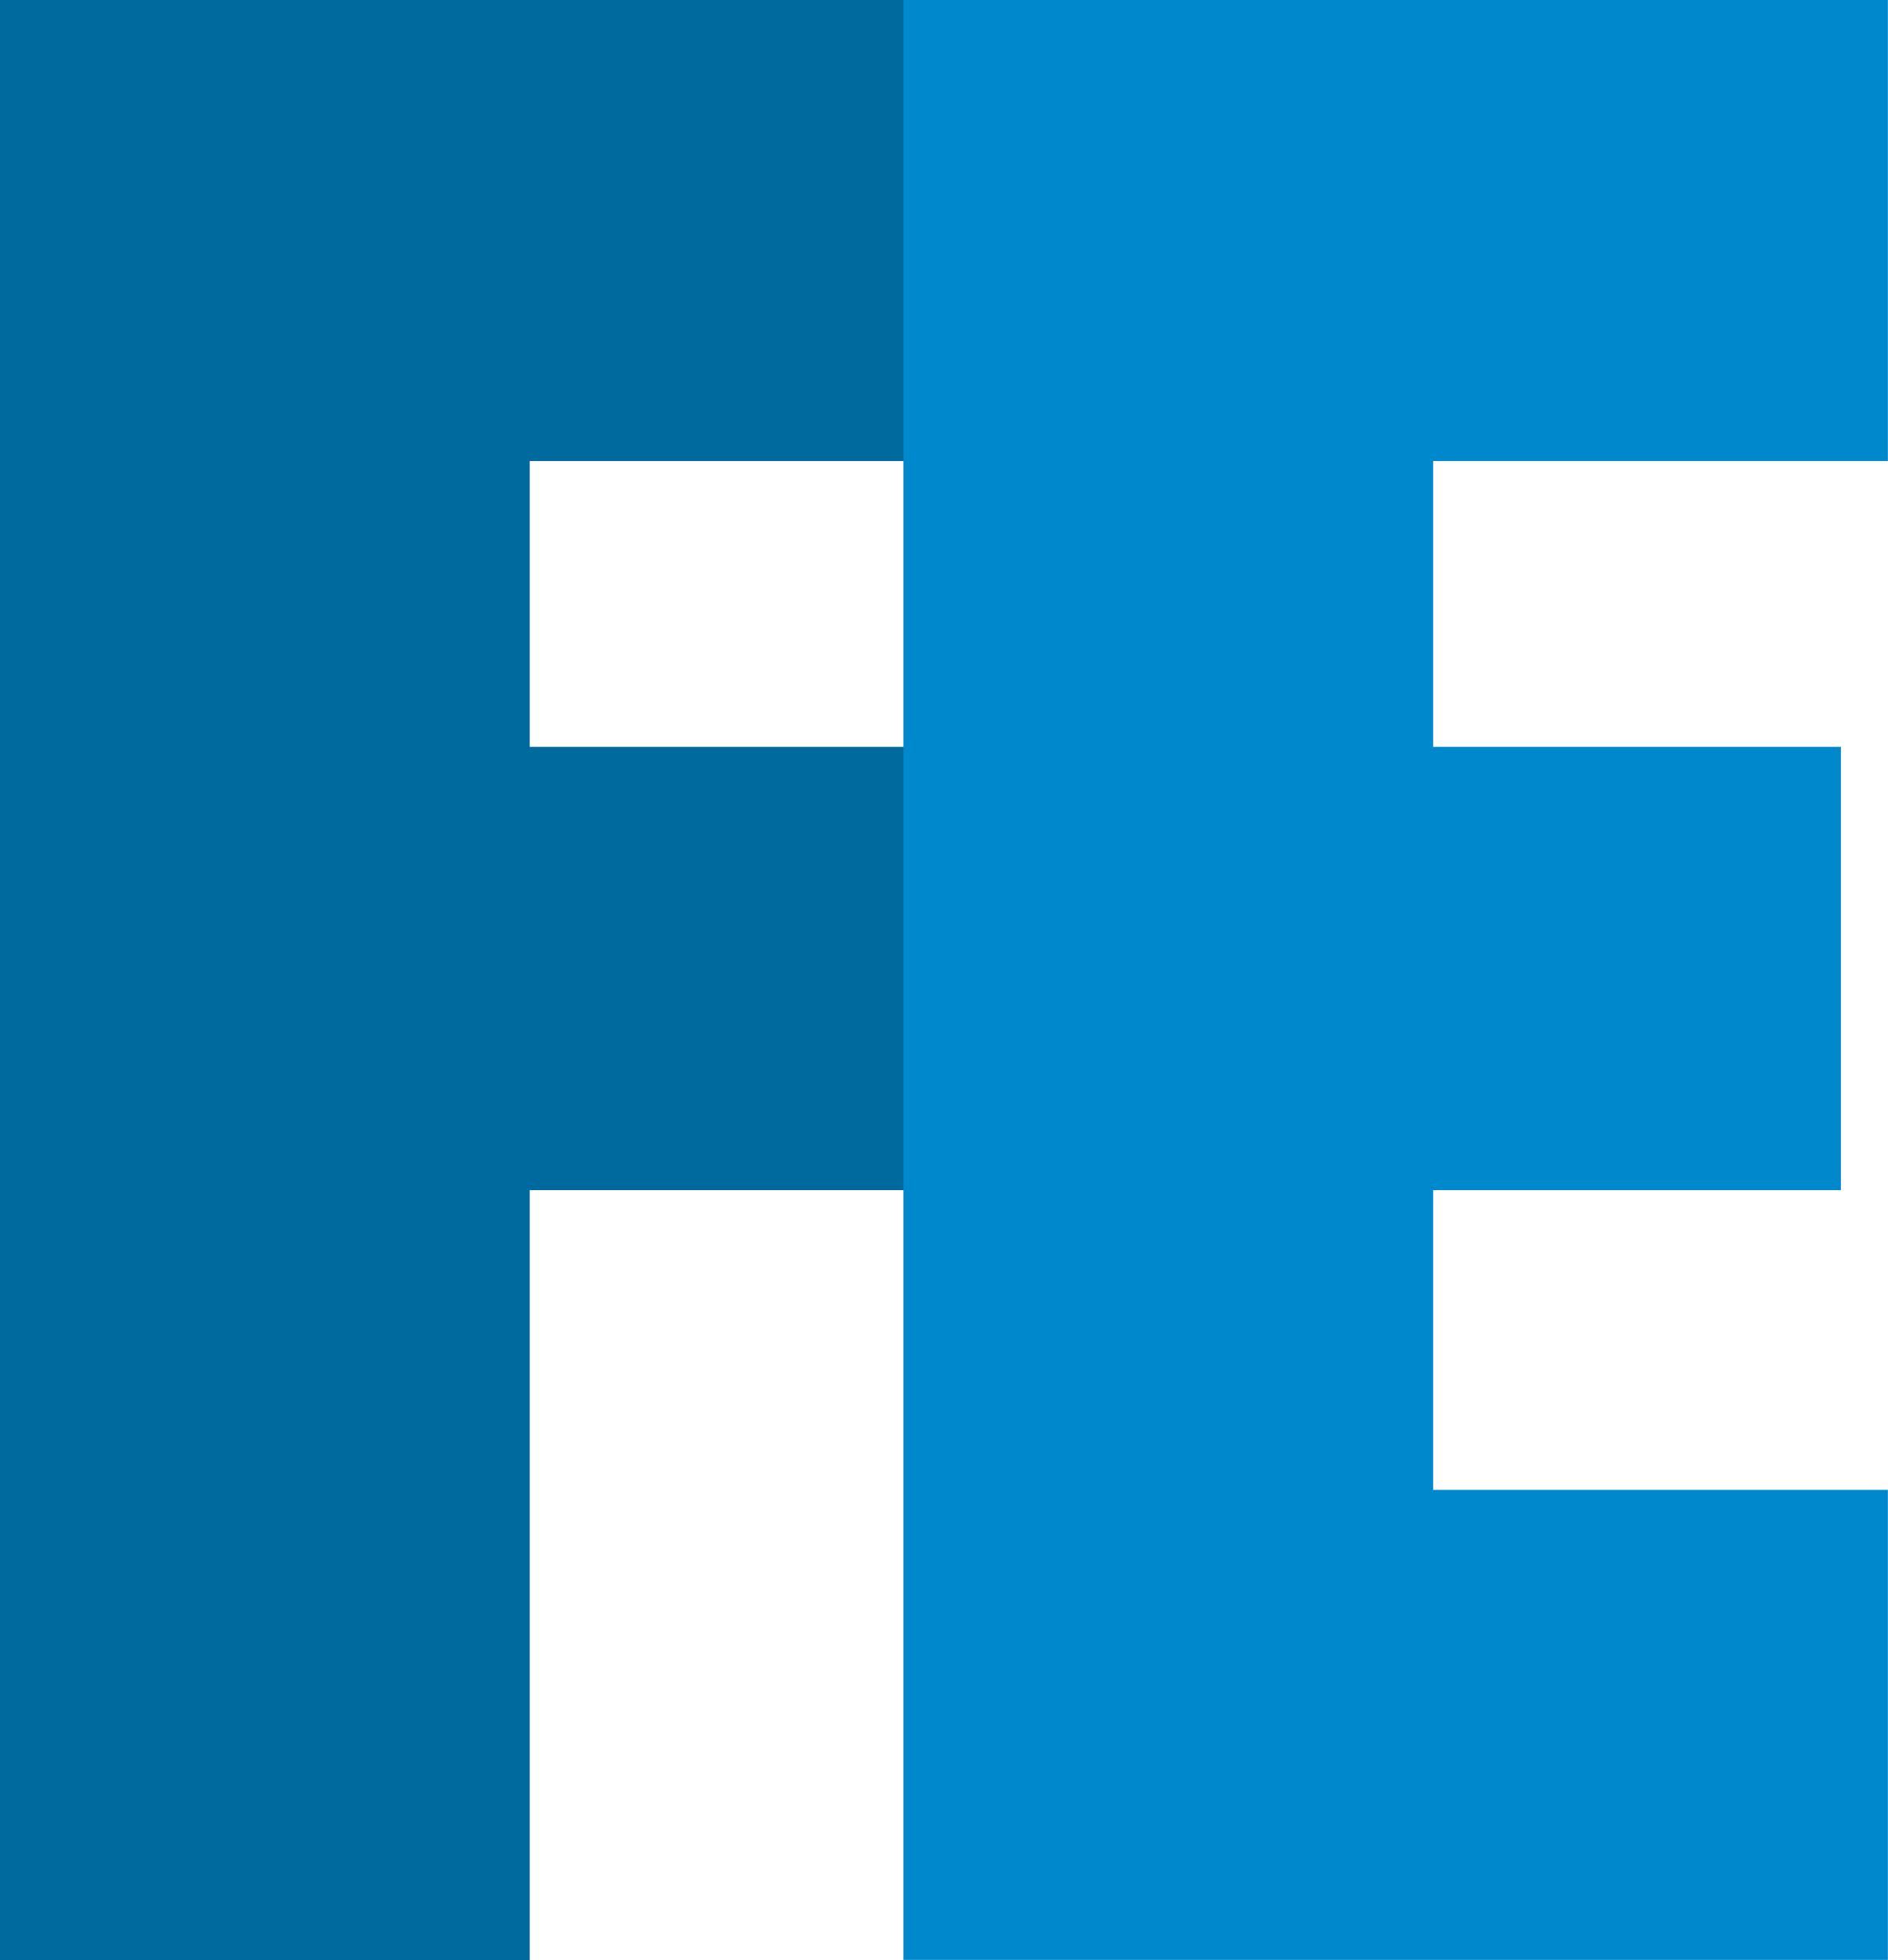
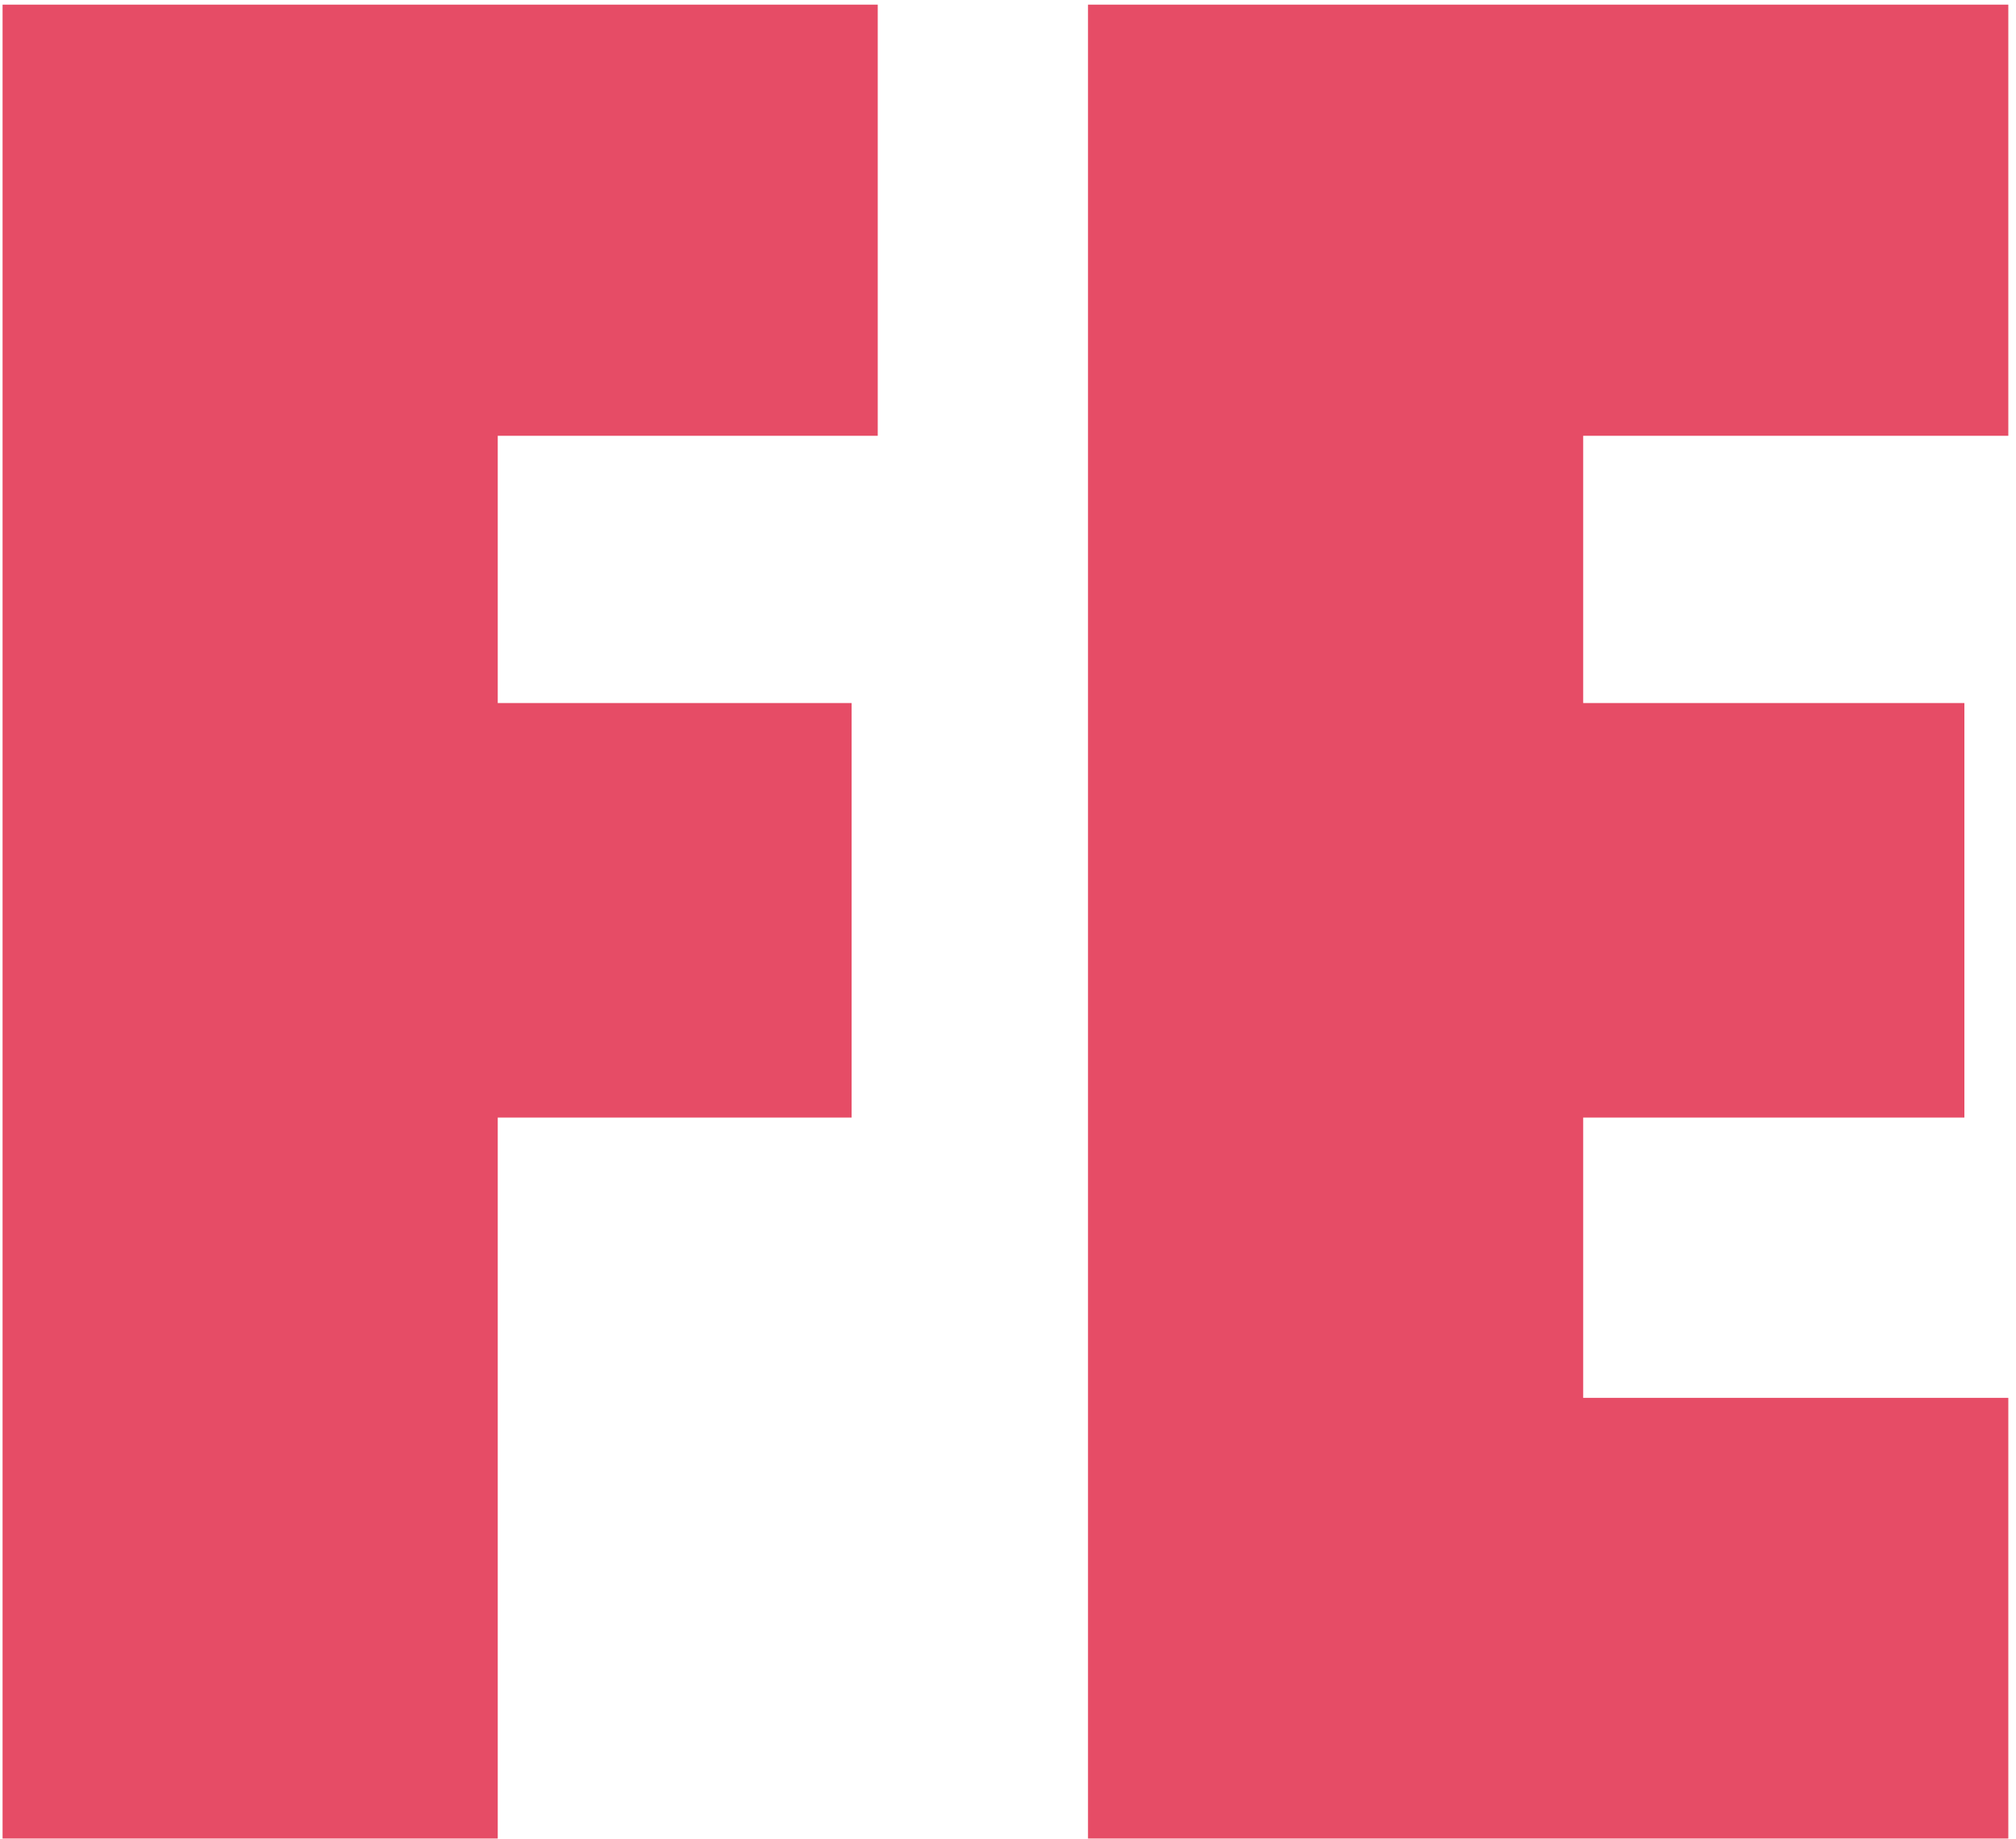
- <svg xmlns="http://www.w3.org/2000/svg" width="209px" height="217px" viewBox="0 0 209 217" version="1.1">
+ <svg xmlns="http://www.w3.org/2000/svg" width="238px" height="217px" viewBox="0 0 238 217" version="1.1">
  <defs />
  <g id="Page-1" stroke="none" stroke-width="1" fill="none" fill-rule="evenodd">
-     <g id="logo">
-       <path d="M58.641,217.003 L0,217.003 L0,0 L103.641,0 L103.641,51.047 L58.641,51.047 L58.641,82.688 L100.547,82.688 L100.547,131.766 L58.641,131.766 L58.641,217.003 Z" id="F" fill="#00699E" />
-       <path d="M100.016,216.987 L100.016,0 L209,0 L209,51.047 L158.656,51.047 L158.656,82.688 L203.797,82.688 L203.797,131.766 L158.656,131.766 L158.656,164.953 L209,164.953 L209,216.987 L100.016,216.987 Z" id="E" fill="#0088CC" />
+     <g id="F-+-E" fill="#E64C66">
+       <path d="M58.762,217 L0.303,217 L0.303,0.548 L103.622,0.548 L103.622,51.436 L58.762,51.436 L58.762,82.979 L100.538,82.979 L100.538,131.905 L58.762,131.905 L58.762,217 Z" id="F" />
+       <path d="M128.446,217 L128.446,0.548 L237.093,0.548 L237.093,51.436 L186.905,51.436 L186.905,82.979 L231.906,82.979 L231.906,131.905 L186.905,131.905 L186.905,164.99 L237.093,164.99 L237.093,217 L128.446,217 Z" id="E" />
    </g>
  </g>
</svg>
